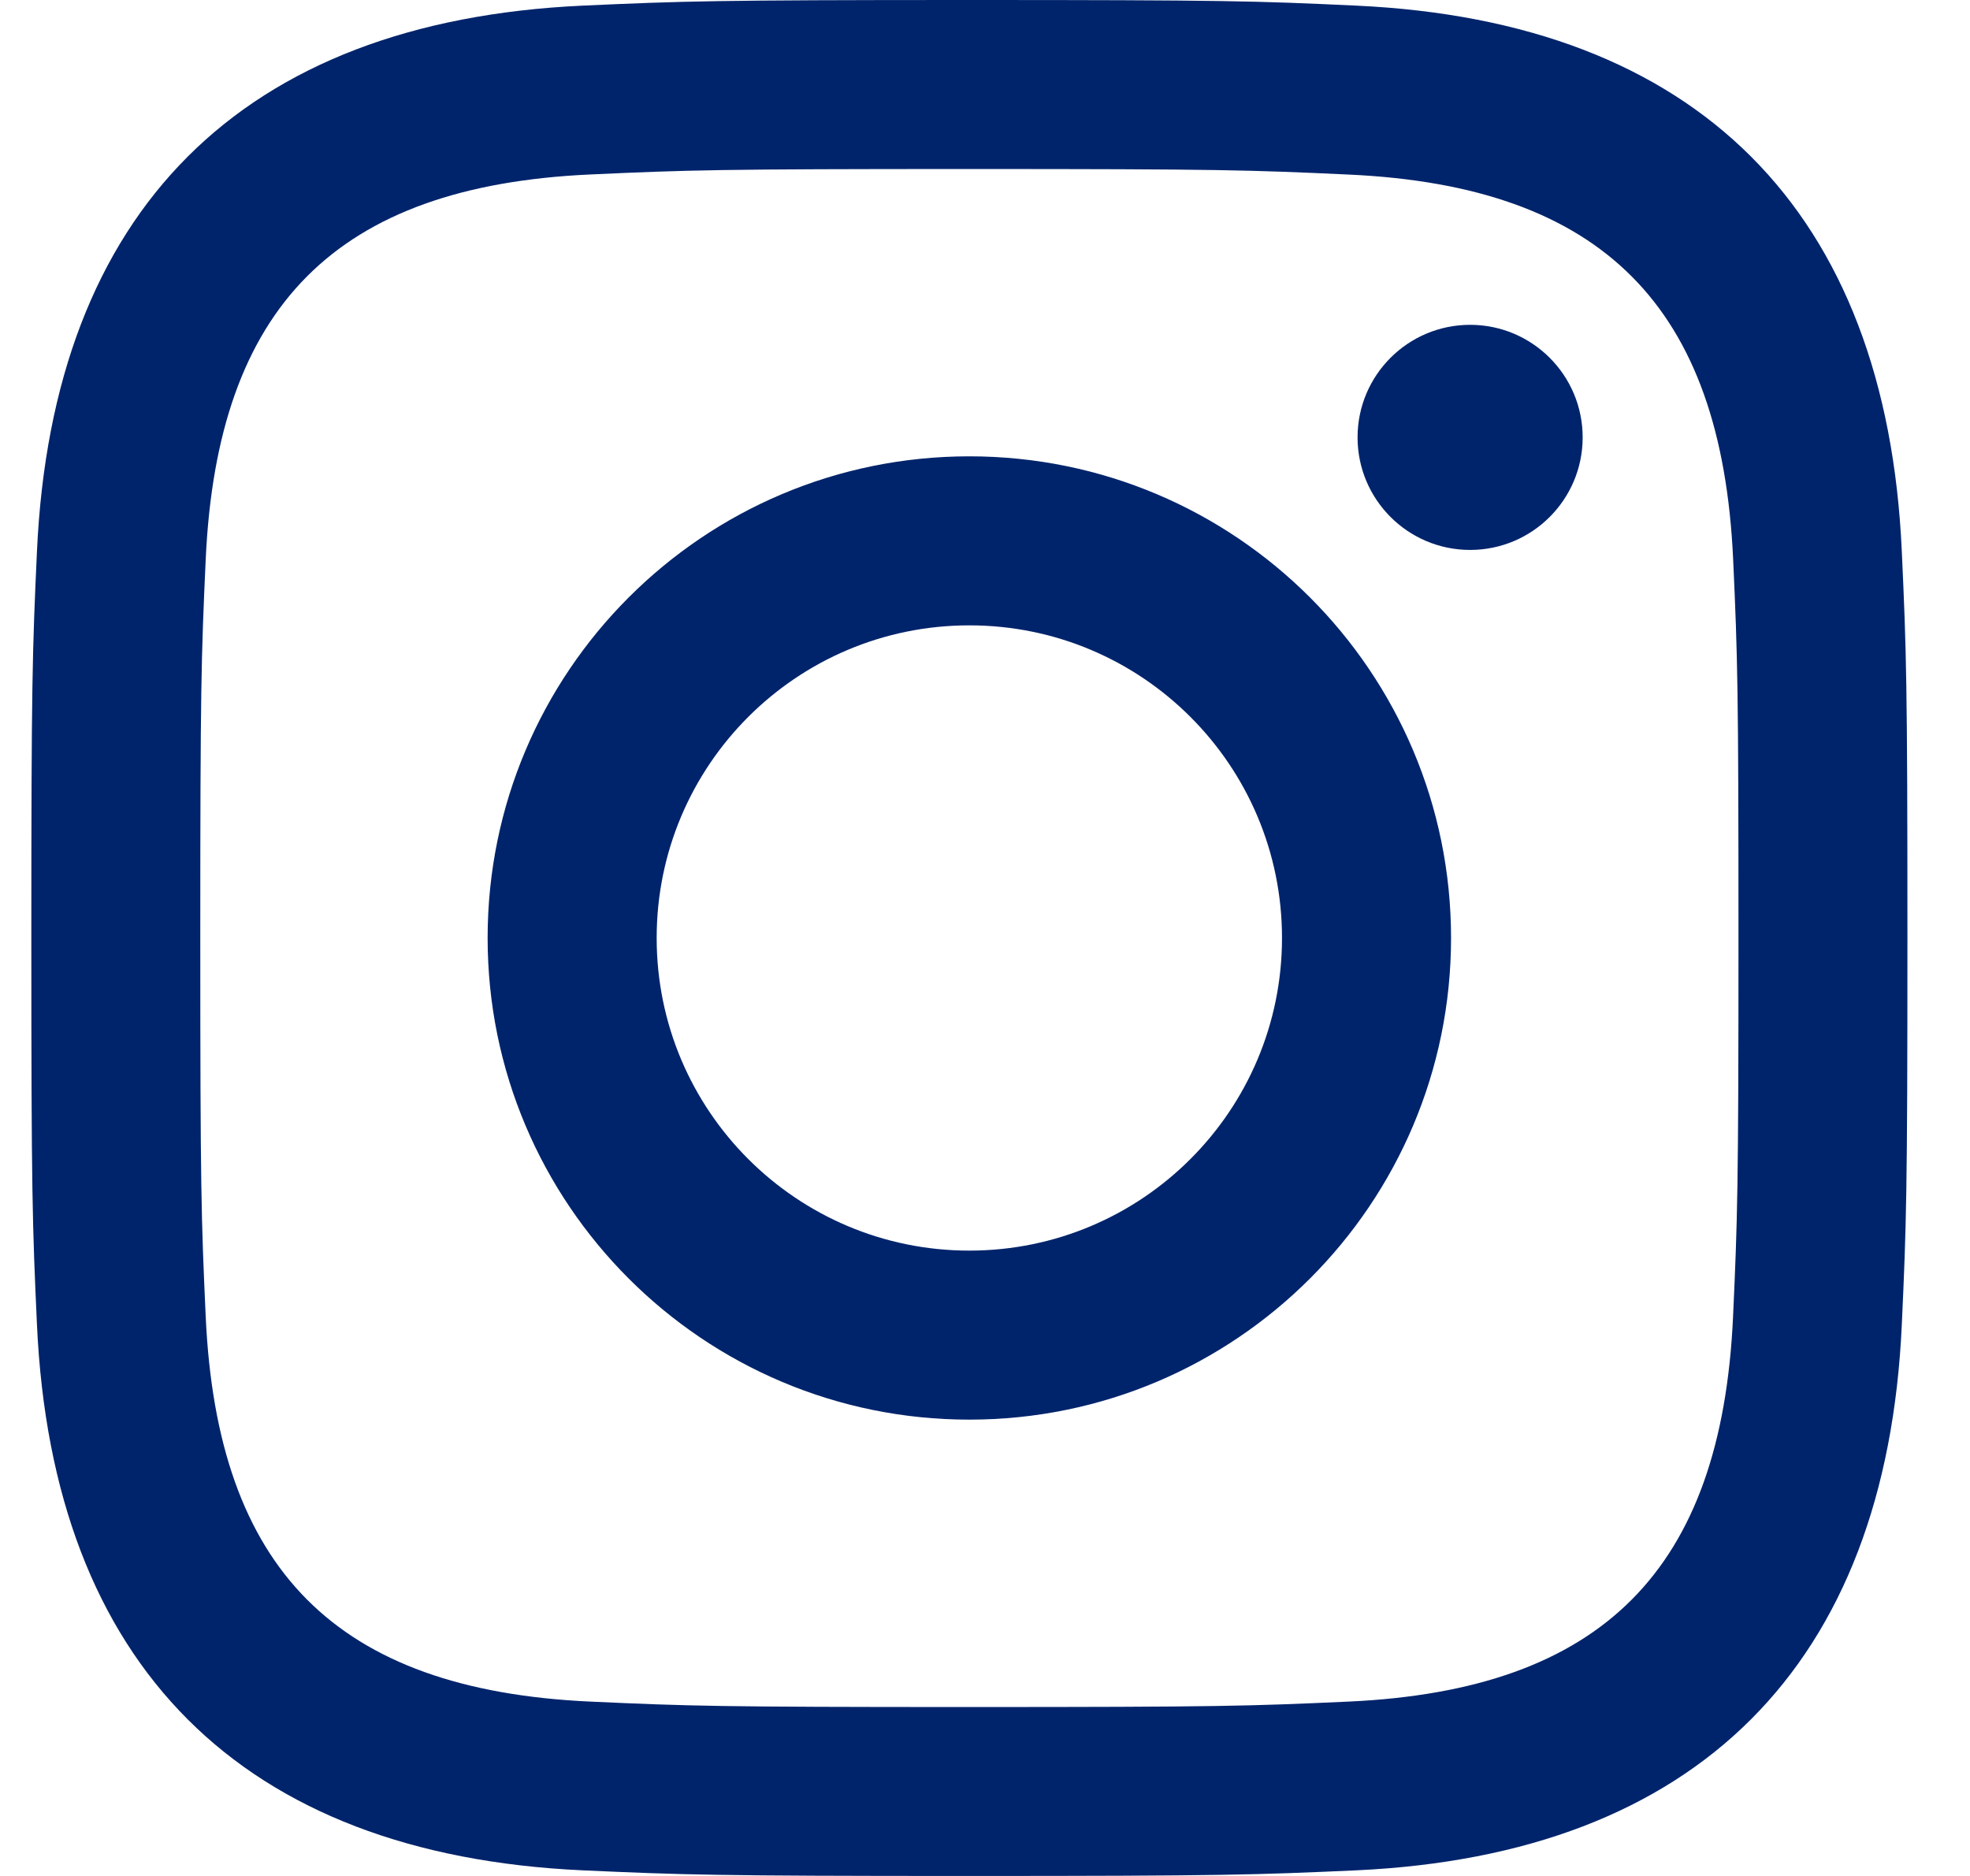
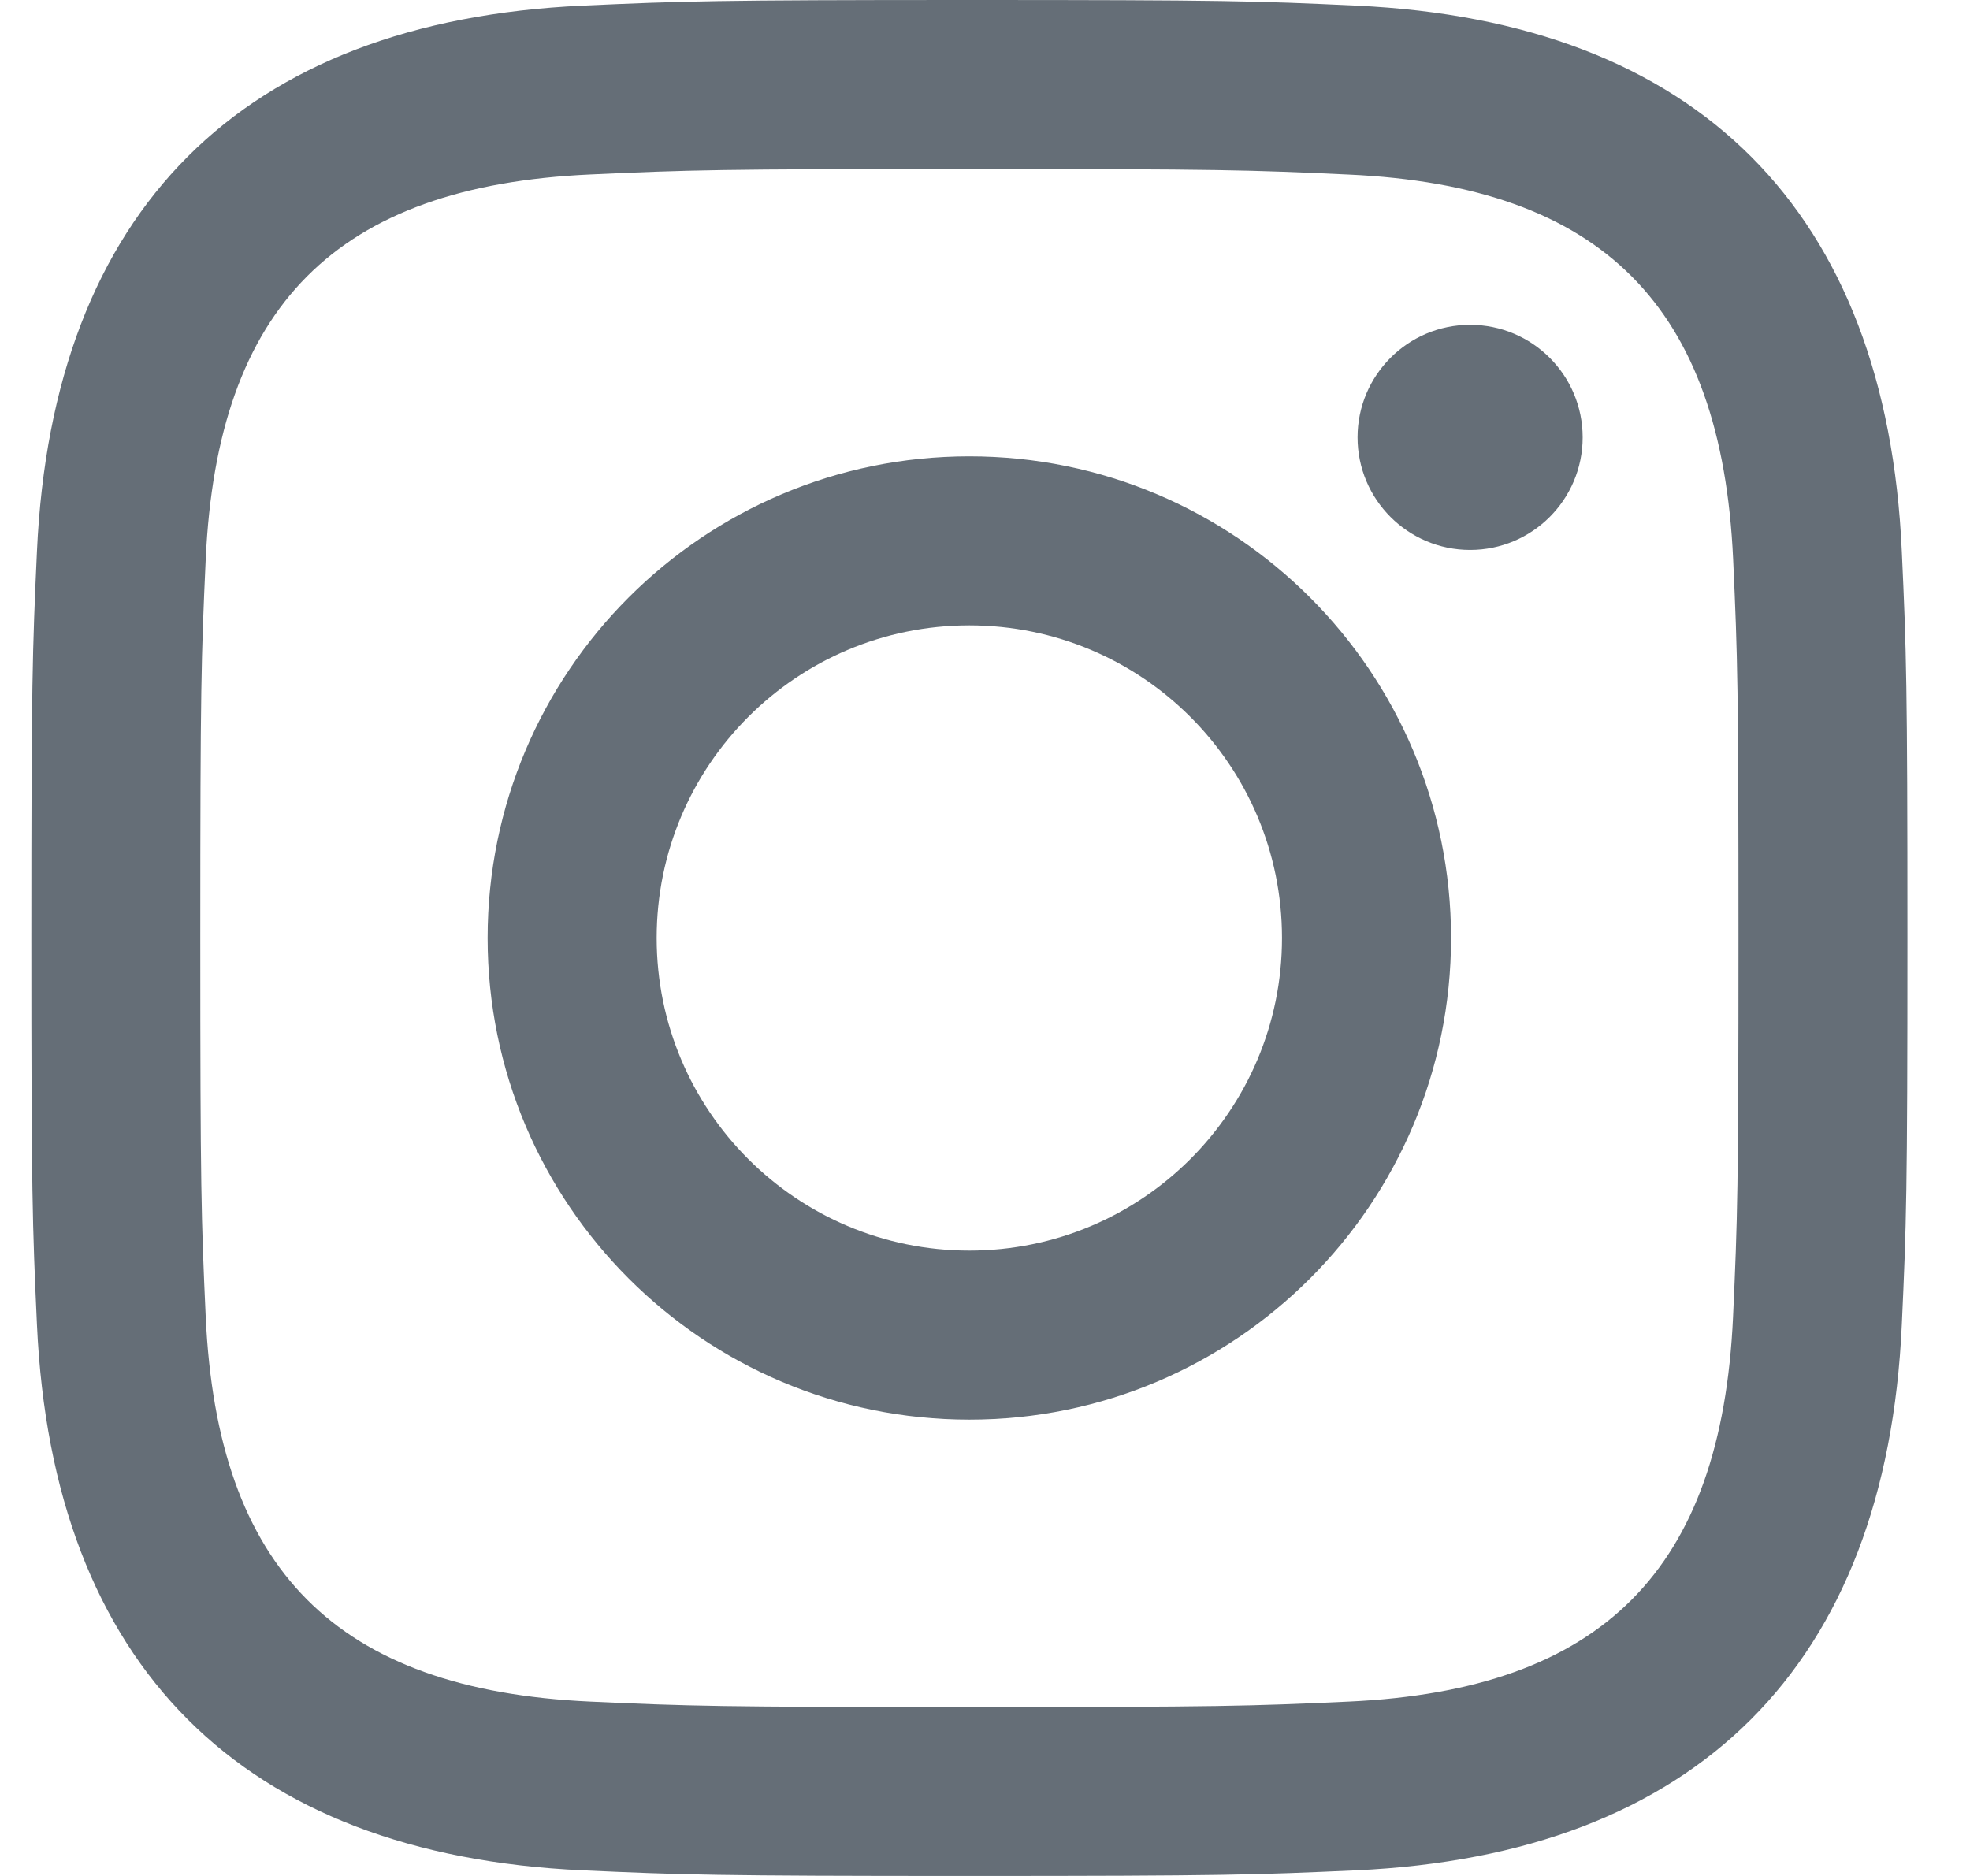
<svg xmlns="http://www.w3.org/2000/svg" width="21" height="20">
-   <path fill="#00246B" d="M10.333 1.802c2.67 0 2.987.01 4.042.059 2.71.123 3.976 1.409 4.1 4.099.048 1.054.057 1.37.057 4.04 0 2.672-.01 2.988-.058 4.042-.124 2.687-1.386 3.975-4.099 4.099-1.055.048-1.37.058-4.042.058-2.67 0-2.986-.01-4.04-.058-2.717-.124-3.976-1.416-4.1-4.1-.048-1.054-.058-1.37-.058-4.041 0-2.67.01-2.986.058-4.04.124-2.69 1.387-3.977 4.1-4.1 1.054-.048 1.37-.058 4.04-.058zm0-1.802C7.618 0 7.278.012 6.211.06 2.579.227.56 2.242.394 5.877.345 6.944.334 7.284.334 10s.011 3.057.06 4.123c.166 3.632 2.181 5.65 5.816 5.817 1.068.048 1.408.06 4.123.06 2.716 0 3.057-.012 4.124-.06 3.628-.167 5.651-2.182 5.816-5.817.049-1.066.06-1.407.06-4.123s-.011-3.056-.06-4.122C20.11 2.249 18.093.228 14.458.06 13.39.01 13.049 0 10.333 0zm0 4.865a5.135 5.135 0 100 10.27 5.135 5.135 0 000-10.27zm0 8.468a3.333 3.333 0 110-6.666 3.333 3.333 0 010 6.666zm5.339-9.87a1.2 1.2 0 10-.001 2.4 1.2 1.2 0 000-2.4z" />
+   <path fill="#656e77" d="M10.333 1.802c2.67 0 2.987.01 4.042.059 2.71.123 3.976 1.409 4.1 4.099.048 1.054.057 1.37.057 4.04 0 2.672-.01 2.988-.058 4.042-.124 2.687-1.386 3.975-4.099 4.099-1.055.048-1.37.058-4.042.058-2.67 0-2.986-.01-4.04-.058-2.717-.124-3.976-1.416-4.1-4.1-.048-1.054-.058-1.37-.058-4.041 0-2.67.01-2.986.058-4.04.124-2.69 1.387-3.977 4.1-4.1 1.054-.048 1.37-.058 4.04-.058zm0-1.802C7.618 0 7.278.012 6.211.06 2.579.227.56 2.242.394 5.877.345 6.944.334 7.284.334 10s.011 3.057.06 4.123c.166 3.632 2.181 5.65 5.816 5.817 1.068.048 1.408.06 4.123.06 2.716 0 3.057-.012 4.124-.06 3.628-.167 5.651-2.182 5.816-5.817.049-1.066.06-1.407.06-4.123s-.011-3.056-.06-4.122C20.11 2.249 18.093.228 14.458.06 13.39.01 13.049 0 10.333 0zm0 4.865a5.135 5.135 0 100 10.27 5.135 5.135 0 000-10.27zm0 8.468a3.333 3.333 0 110-6.666 3.333 3.333 0 010 6.666zm5.339-9.87a1.2 1.2 0 10-.001 2.4 1.2 1.2 0 000-2.4z" />
</svg>
